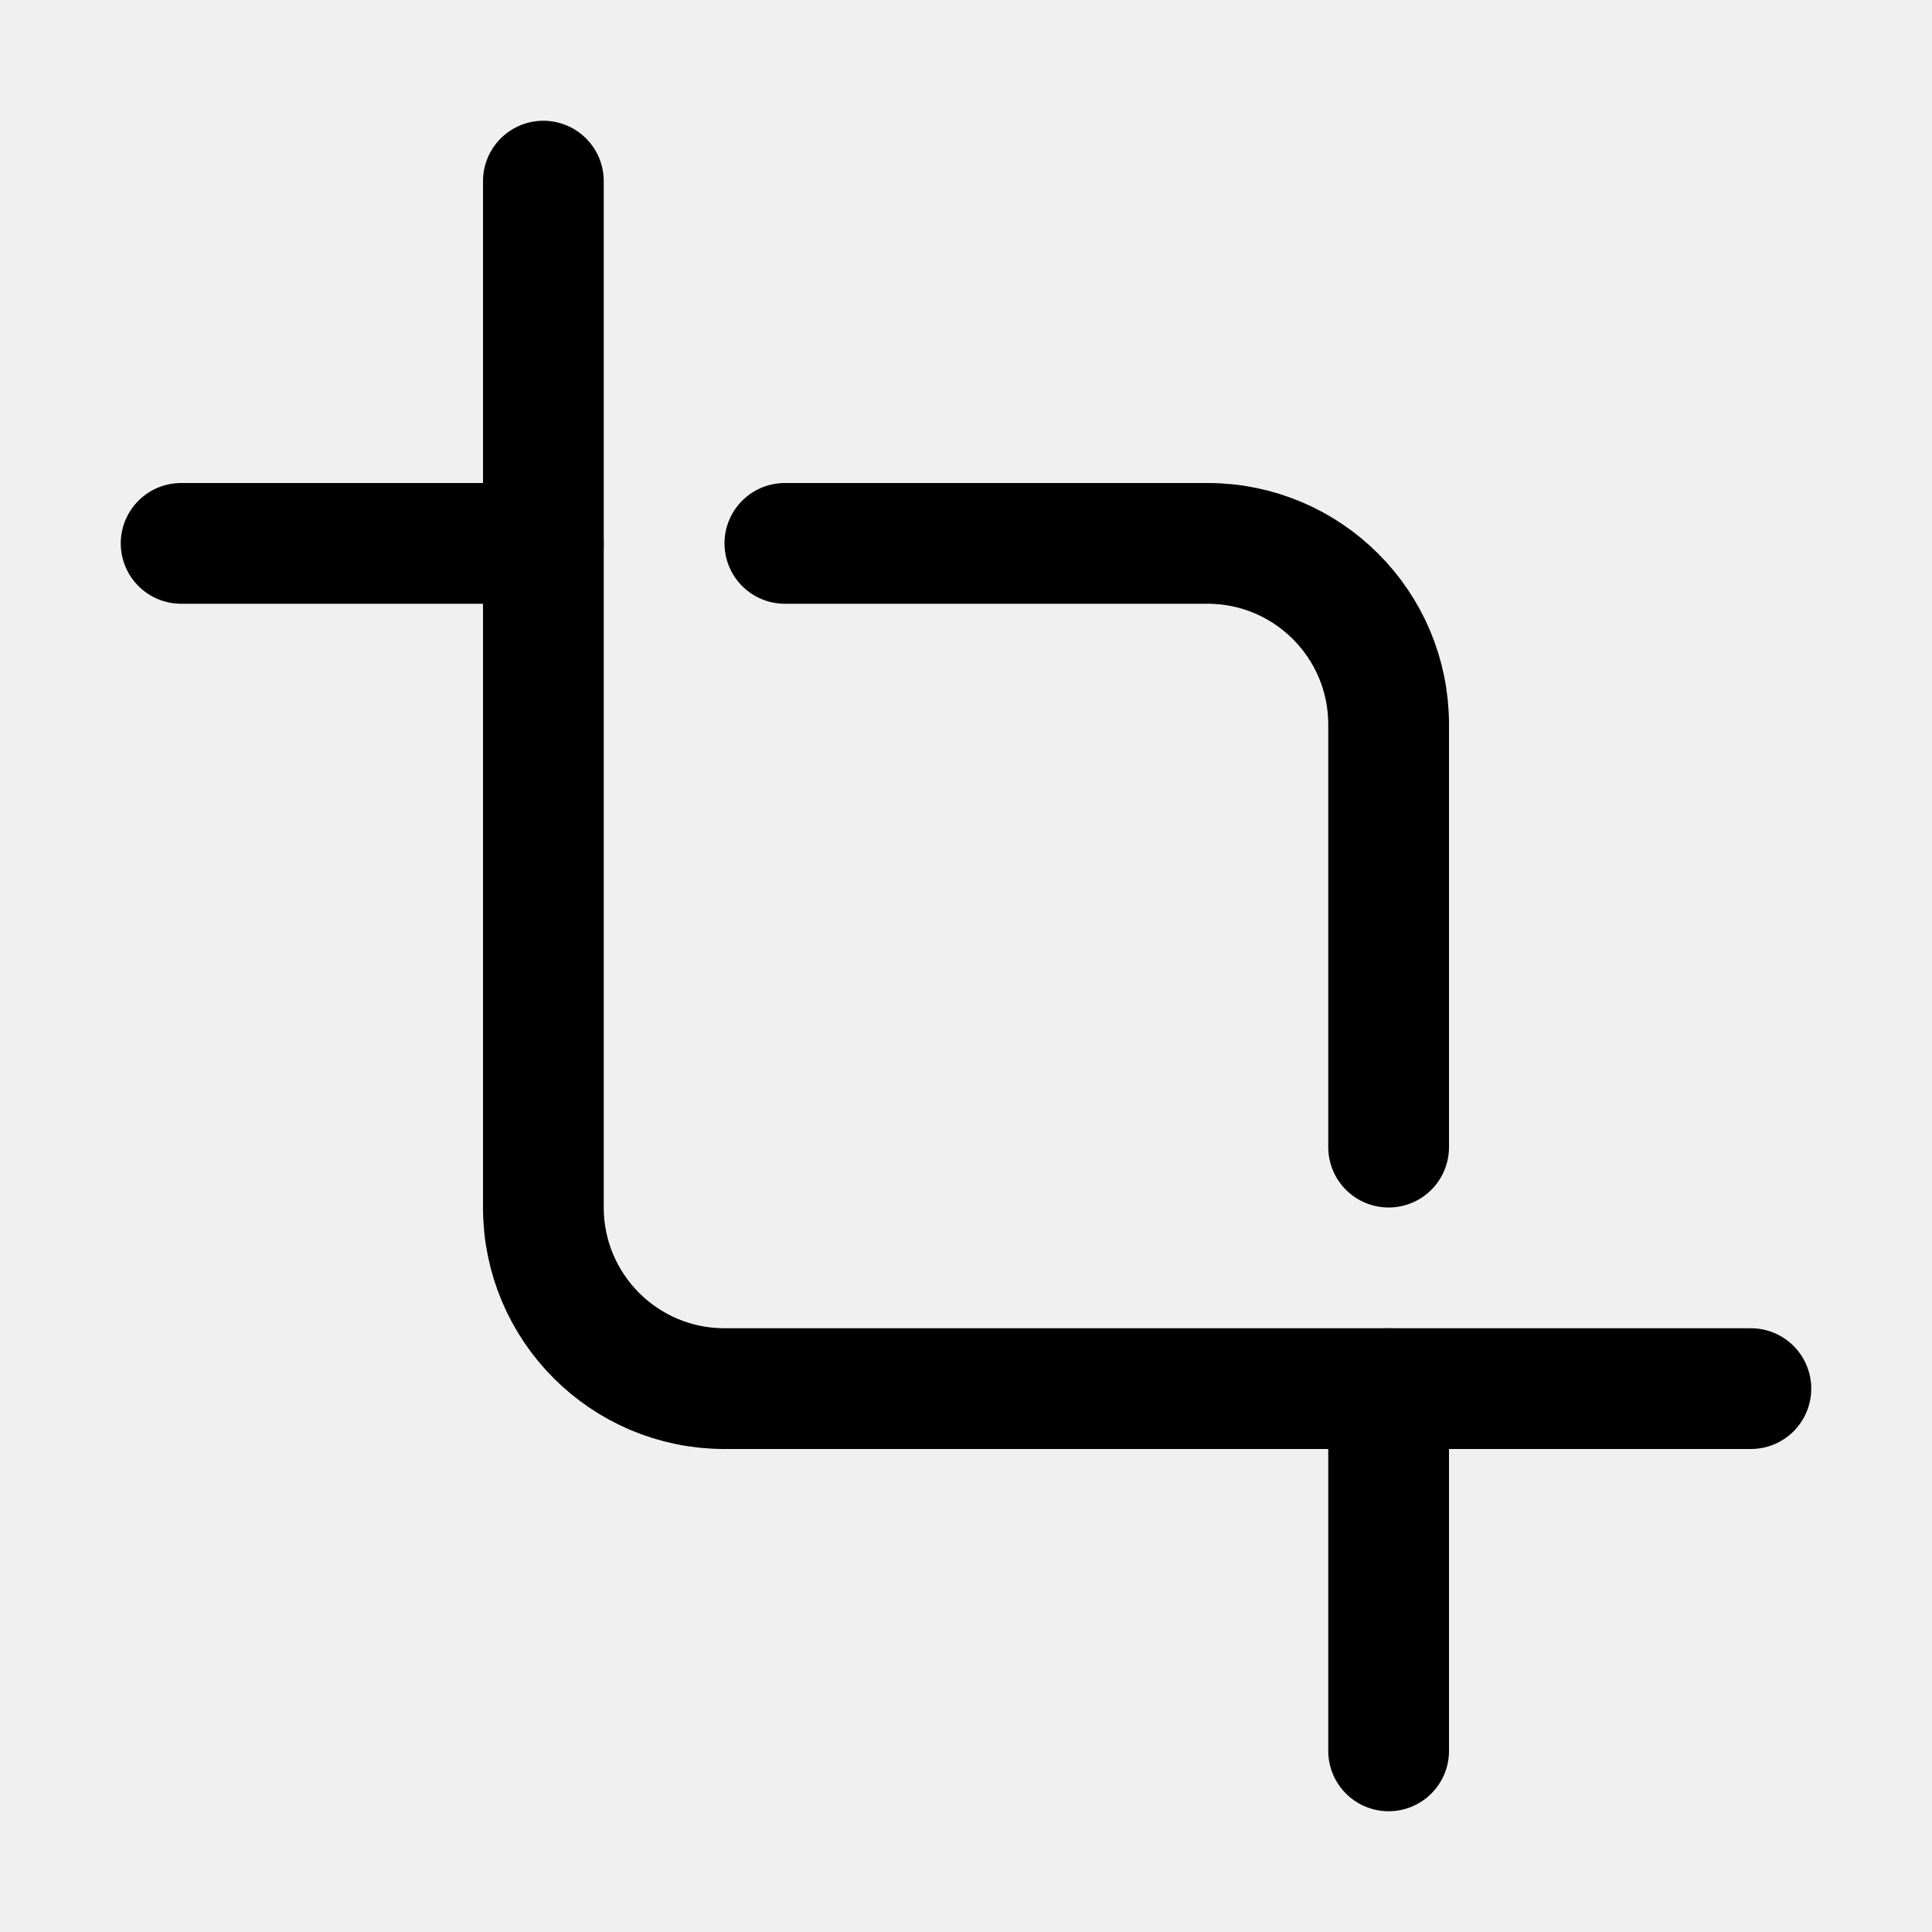
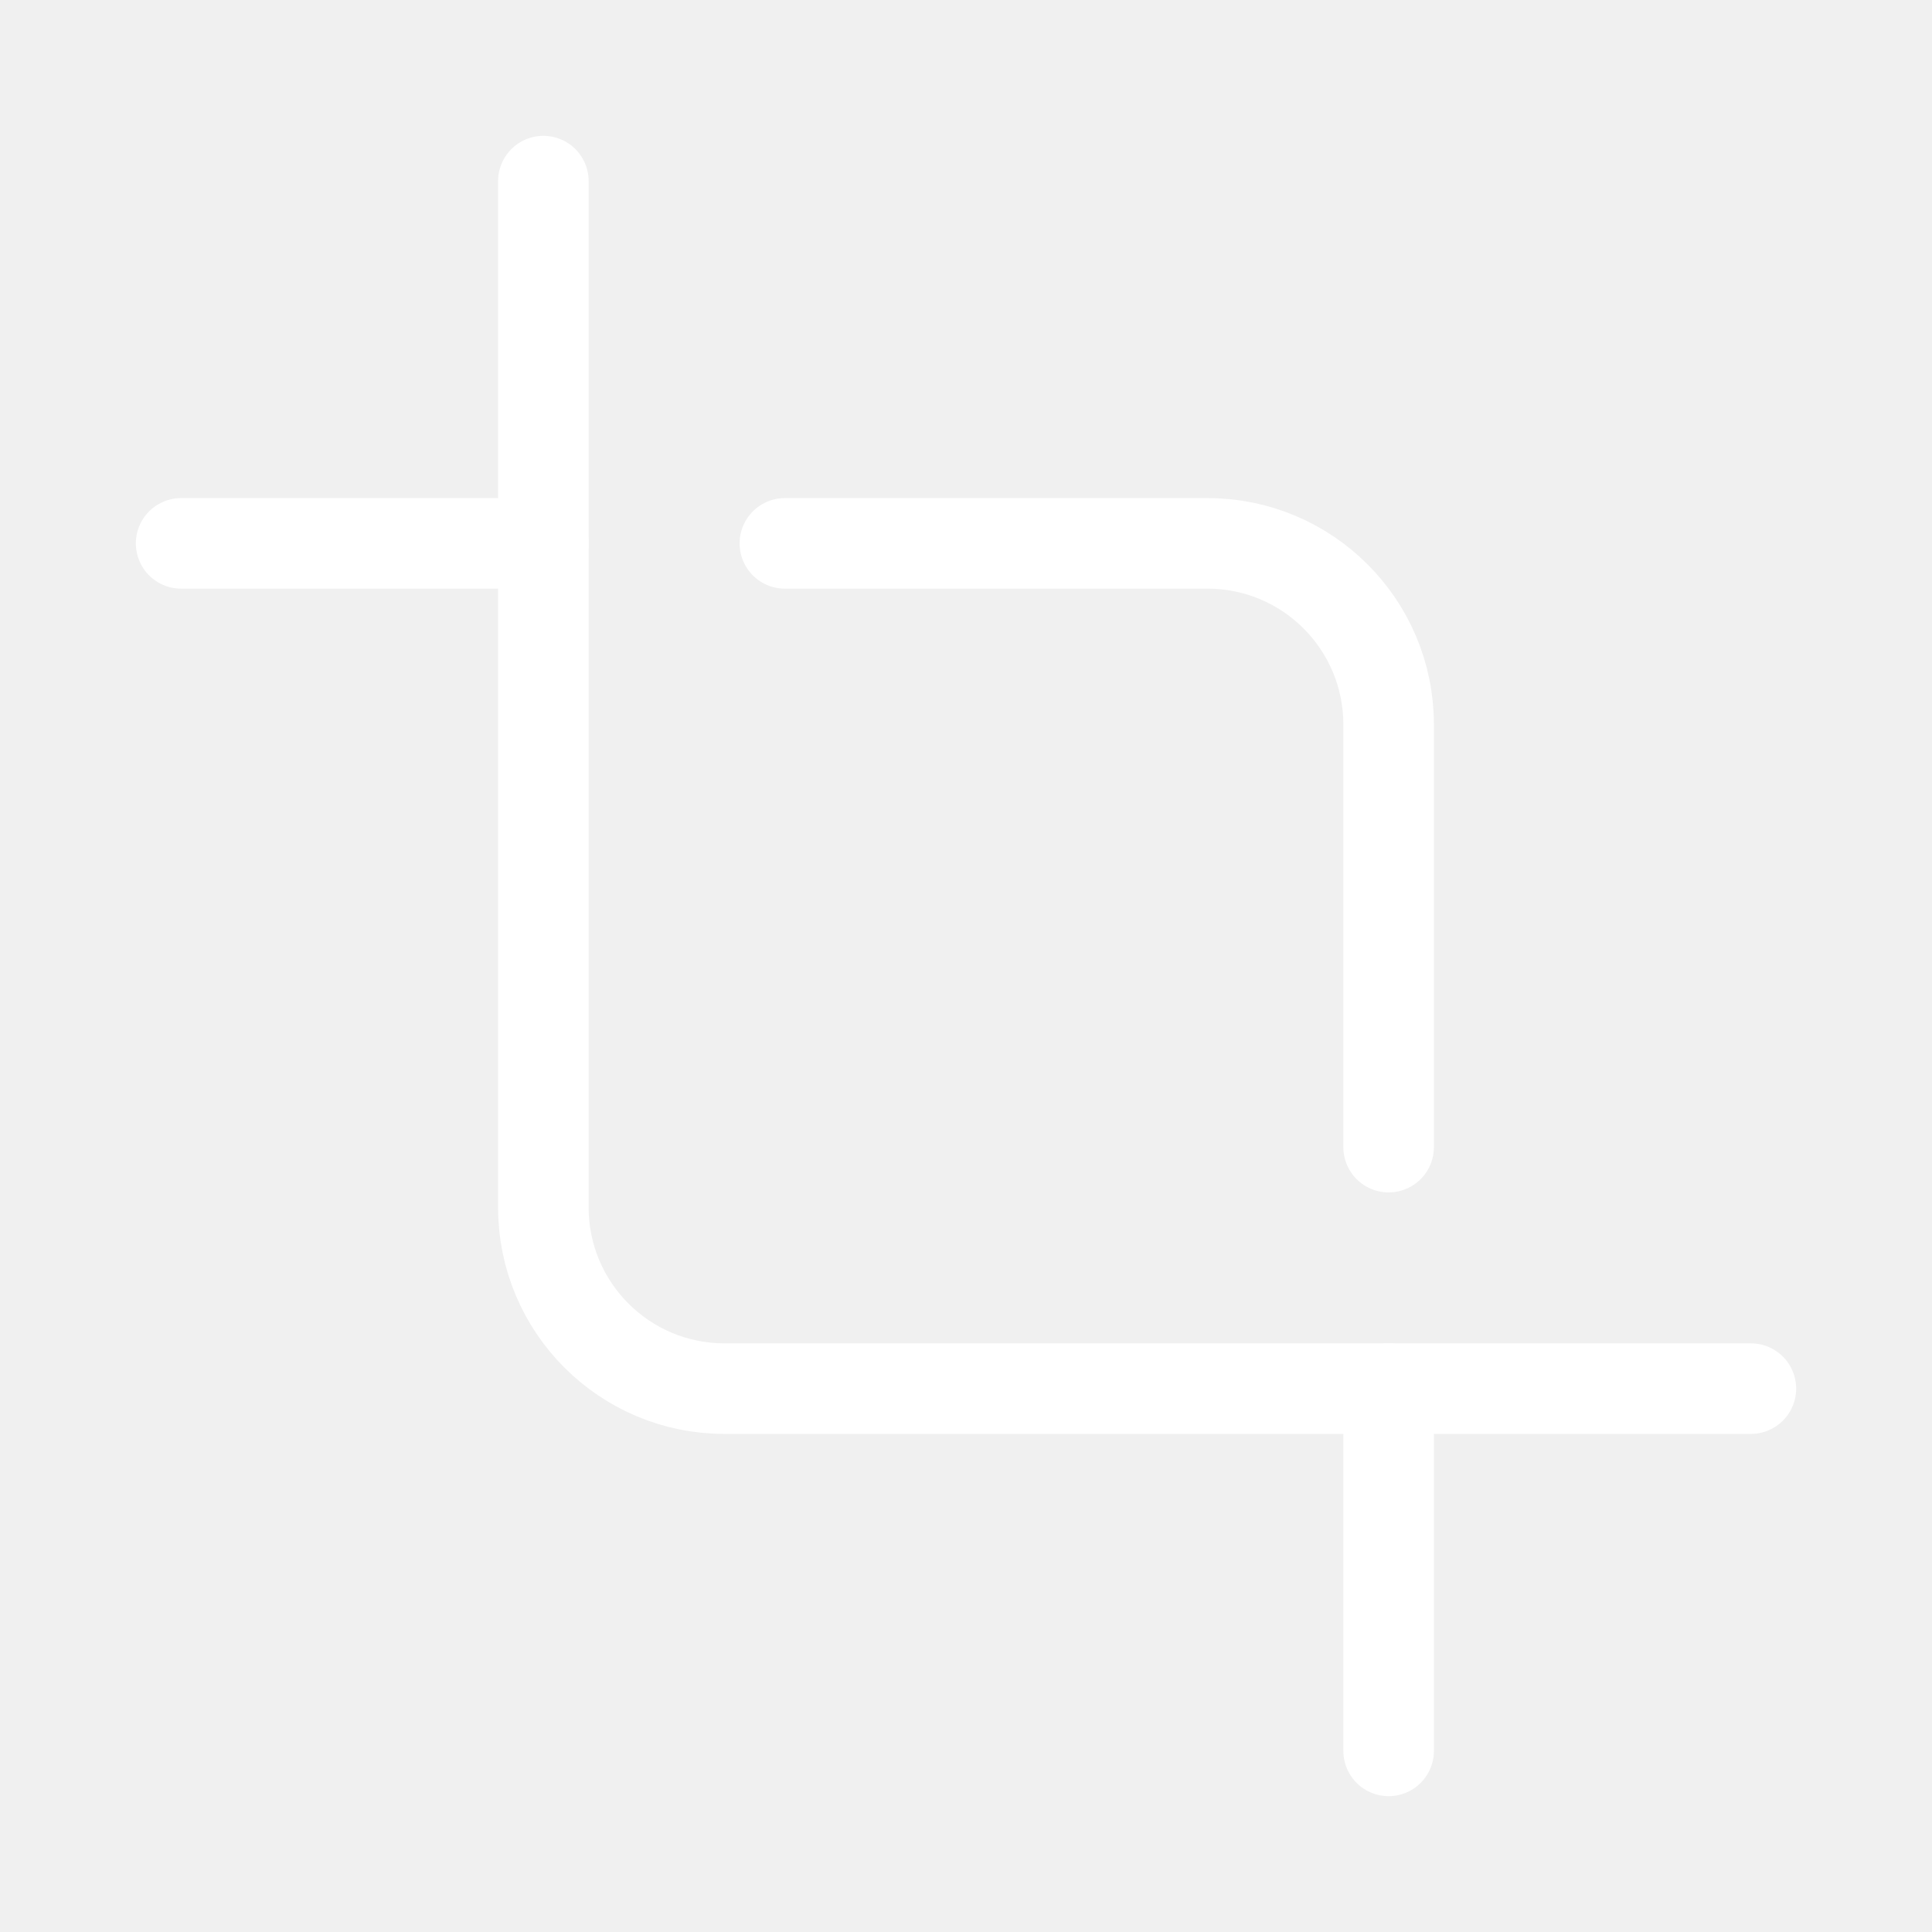
<svg xmlns="http://www.w3.org/2000/svg" class="ionicon" viewBox="0 0 512 512">
-   <path d="M144 48v272a48 48 0 0048 48h272" fill="none" stroke="currentColor" stroke-linecap="round" stroke-linejoin="round" stroke-width="32" />
-   <path d="M368 304V192a48 48 0 00-48-48H208M368 368v96M144 144H48" fill="none" stroke="currentColor" stroke-linecap="round" stroke-linejoin="round" stroke-width="32" />
+   <path d="M144 48v272a48 48 0 0048 48h272" fill="none" stroke="#FFFFFF" stroke-linecap="round" stroke-linejoin="round" stroke-width="24" />
+   <path d="M368 304V192a48 48 0 00-48-48H208M368 368v96M144 144H48" fill="none" stroke="#FFFFFF" stroke-linecap="round" stroke-linejoin="round" stroke-width="24" />
</svg>
